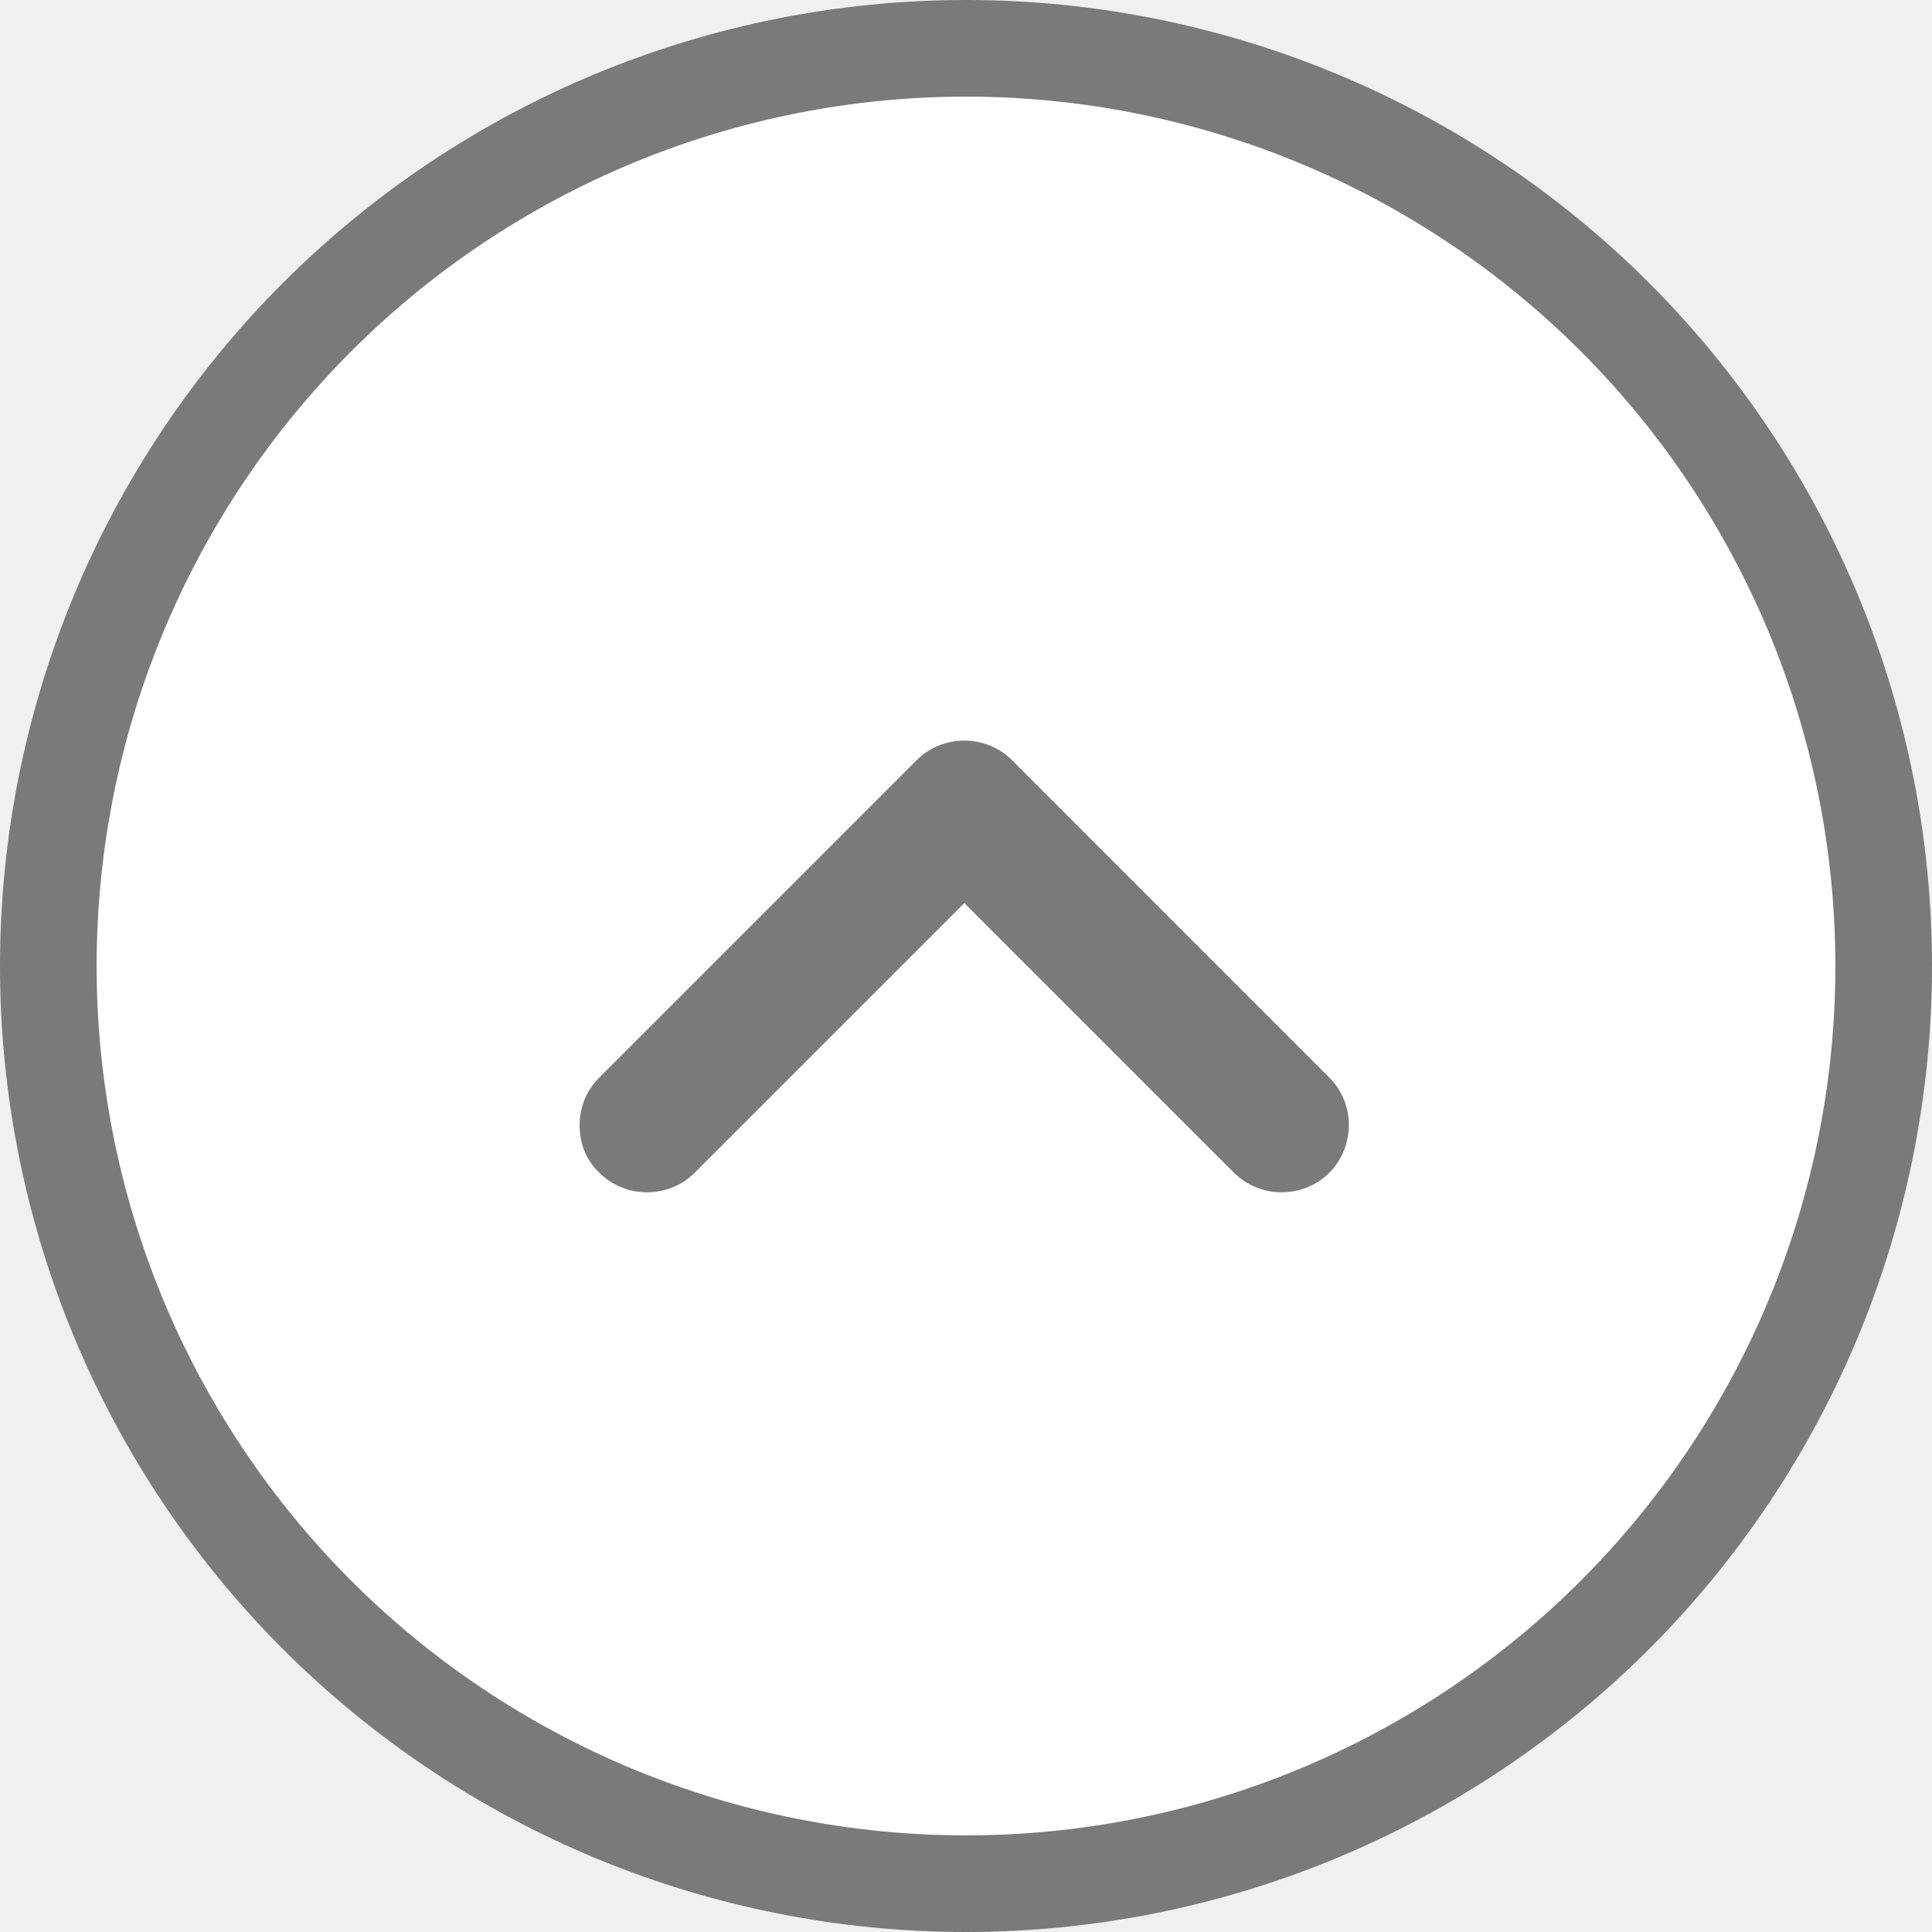
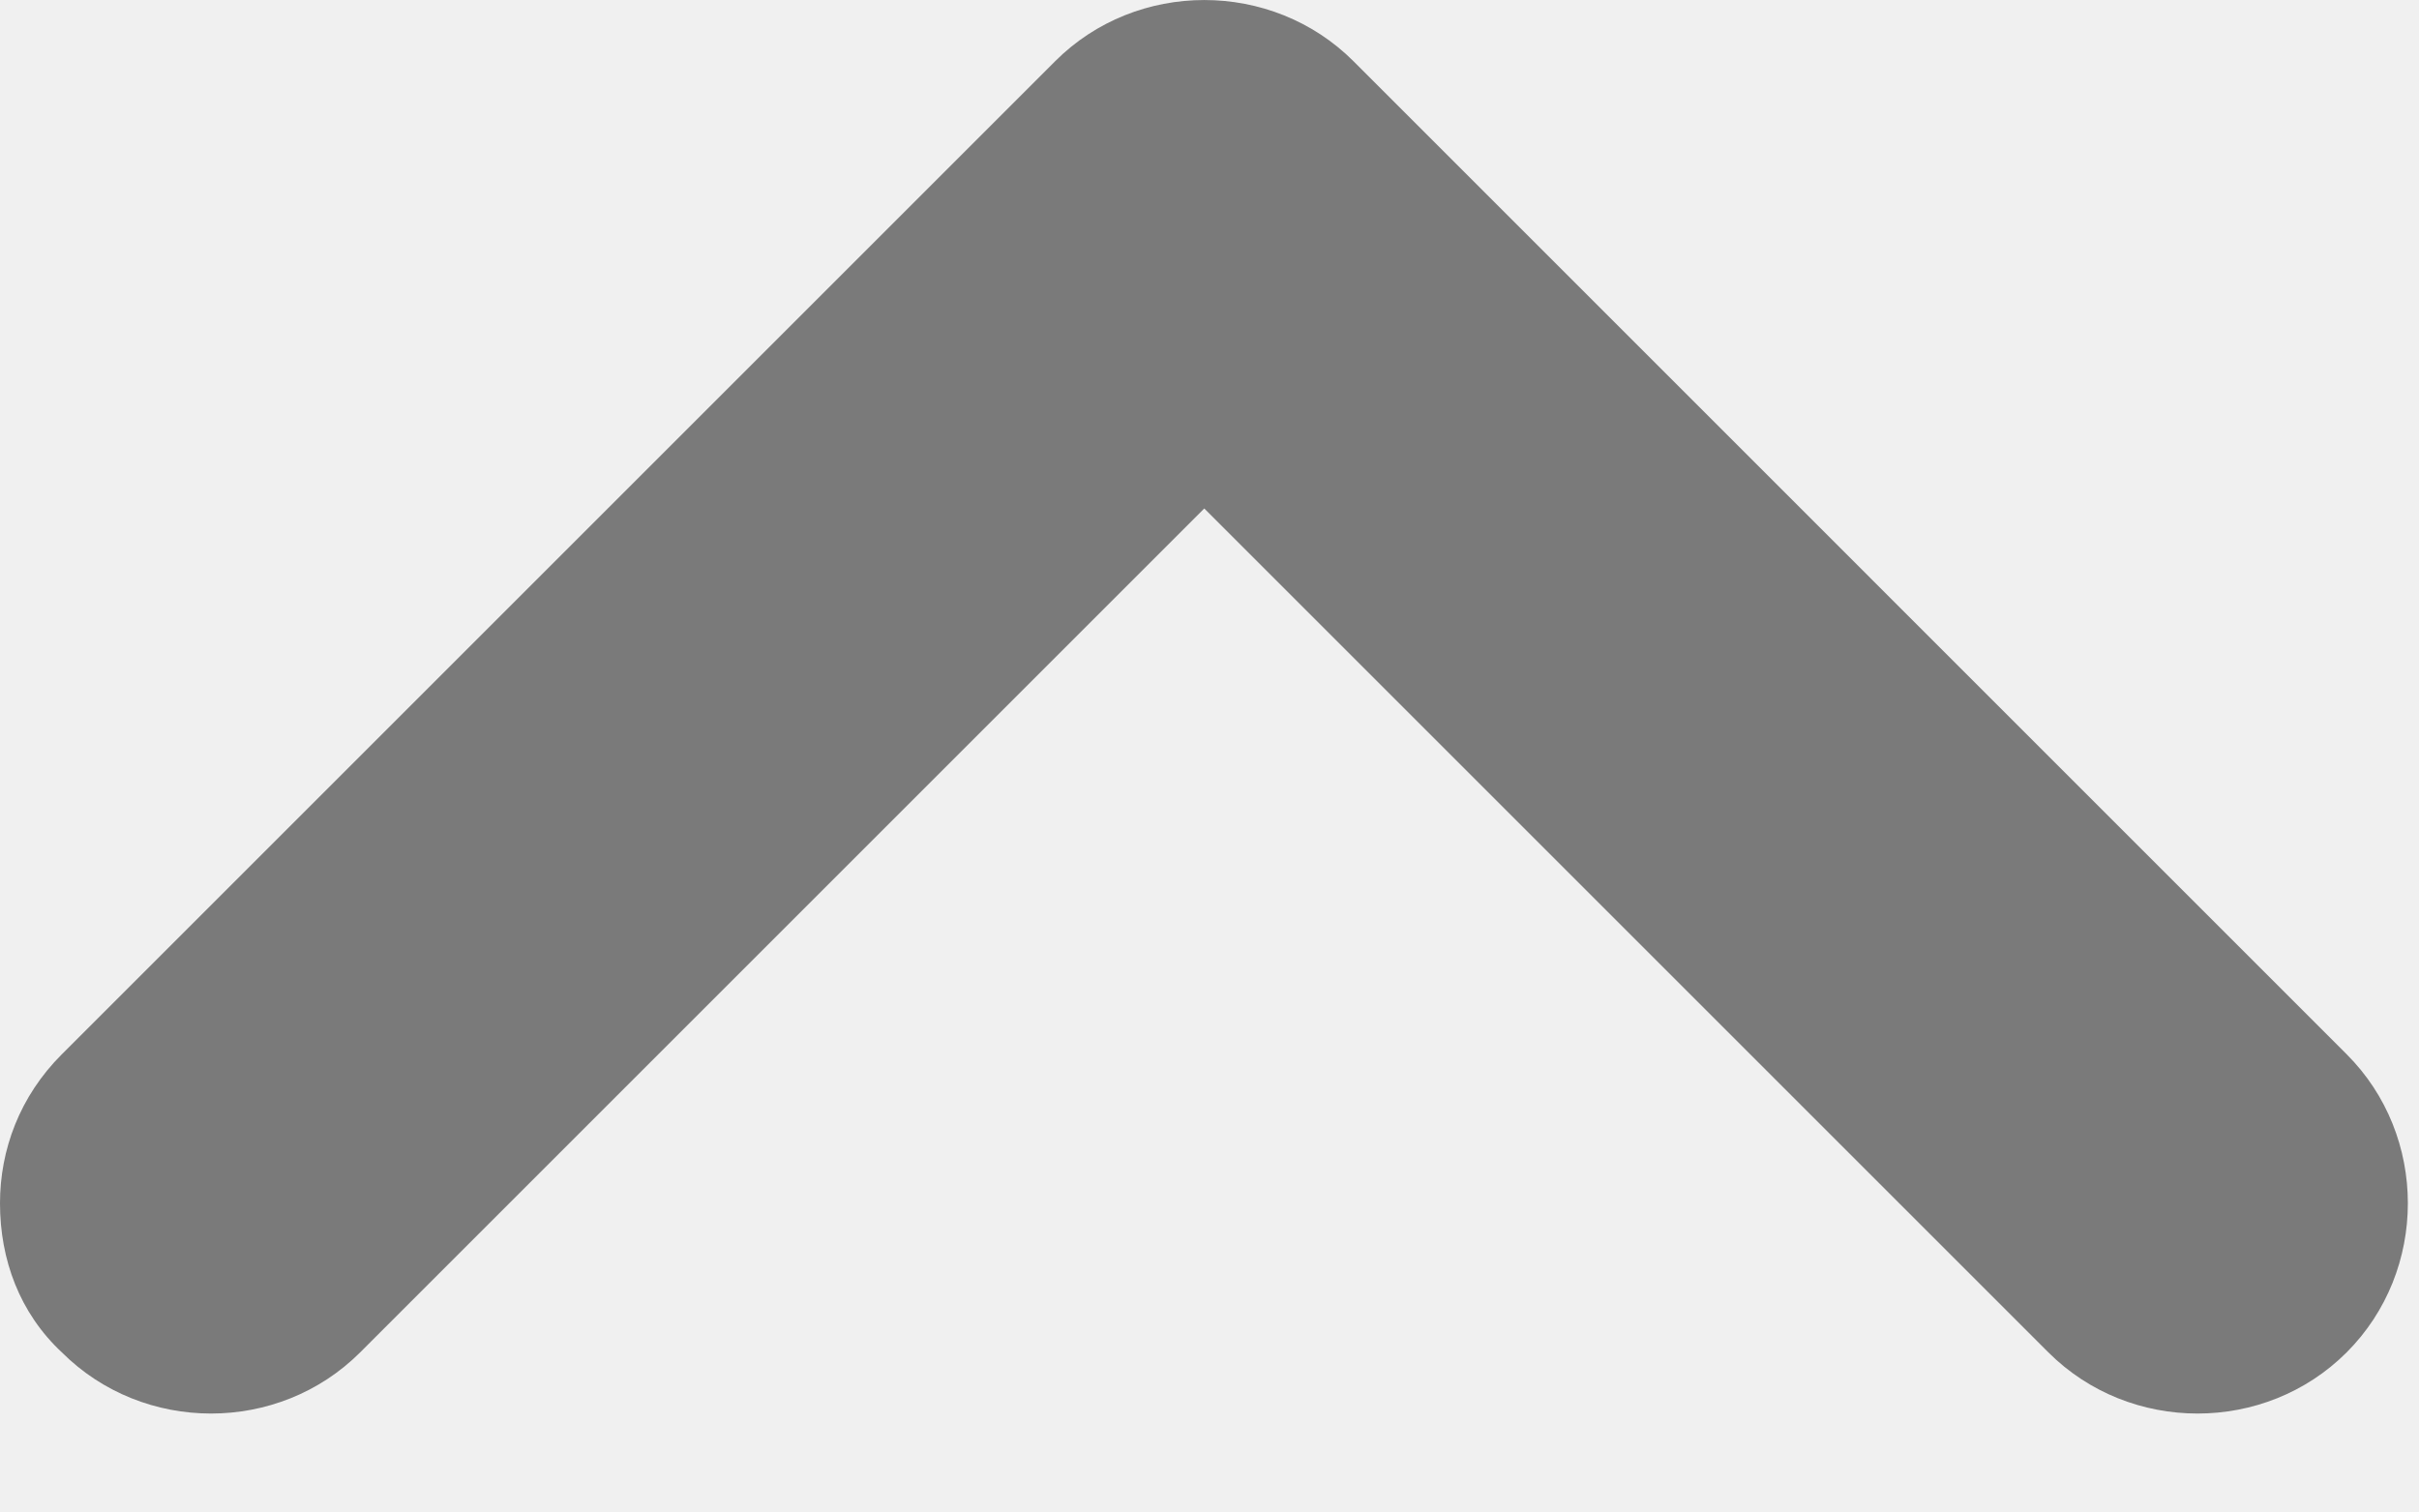
- <svg xmlns="http://www.w3.org/2000/svg" width="60" height="60" viewBox="0 0 60 60" fill="none">
-   <circle cx="30" cy="30" r="30" fill="white" />
-   <path d="M58.5 30C58.5 33.743 57.763 37.449 56.331 40.907C54.898 44.364 52.799 47.506 50.153 50.153C47.506 52.799 44.364 54.898 40.907 56.331C37.449 57.763 33.743 58.5 30 58.5C26.257 58.5 22.551 57.763 19.093 56.331C15.636 54.898 12.494 52.799 9.847 50.153C7.201 47.506 5.102 44.364 3.669 40.907C2.237 37.449 1.5 33.743 1.5 30C1.5 26.257 2.237 22.551 3.669 19.093C5.102 15.636 7.201 12.494 9.847 9.847C12.494 7.201 15.636 5.102 19.093 3.669C22.551 2.237 26.257 1.5 30 1.5C33.743 1.5 37.449 2.237 40.907 3.669C44.364 5.102 47.506 7.201 50.153 9.847C52.799 12.494 54.898 15.636 56.331 19.093C57.763 22.551 58.5 26.257 58.5 30L58.5 30Z" stroke="#E8E8E8" stroke-width="3" stroke-linecap="round" stroke-linejoin="round" />
-   <path d="M58.5 30C58.5 33.743 57.763 37.449 56.331 40.907C54.898 44.364 52.799 47.506 50.153 50.153C47.506 52.799 44.364 54.898 40.907 56.331C37.449 57.763 33.743 58.5 30 58.5C26.257 58.5 22.551 57.763 19.093 56.331C15.636 54.898 12.494 52.799 9.847 50.153C7.201 47.506 5.102 44.364 3.669 40.907C2.237 37.449 1.5 33.743 1.5 30C1.5 26.257 2.237 22.551 3.669 19.093C5.102 15.636 7.201 12.494 9.847 9.847C12.494 7.201 15.636 5.102 19.093 3.669C22.551 2.237 26.257 1.5 30 1.5C33.743 1.5 37.449 2.237 40.907 3.669C44.364 5.102 47.506 7.201 50.153 9.847C52.799 12.494 54.898 15.636 56.331 19.093C57.763 22.551 58.5 26.257 58.5 30L58.5 30Z" stroke="#7A7A7A" stroke-width="3" stroke-linecap="round" stroke-linejoin="round" />
-   <path d="M18 34.941C18 34.411 18.195 33.88 18.614 33.462L28.469 23.607C29.278 22.798 30.618 22.798 31.428 23.607L41.282 33.462C42.092 34.271 42.092 35.611 41.282 36.421C40.473 37.23 39.133 37.23 38.323 36.421L29.948 28.046L21.573 36.421C20.764 37.23 19.424 37.23 18.614 36.421C18.195 36.03 18 35.5 18 34.941Z" fill="#7A7A7A" />
+ <svg xmlns="http://www.w3.org/2000/svg" width="24" height="15" viewBox="0 0 24 15" fill="none">
+   <path d="M-4.05763e-05 11.941C-4.05531e-05 11.411 0.195 10.88 0.614 10.462L10.469 0.607C11.278 -0.202 12.618 -0.202 13.428 0.607L23.282 10.462C24.092 11.271 24.092 12.611 23.282 13.421C22.473 14.23 21.133 14.23 20.323 13.421L11.948 5.046L3.573 13.421C2.764 14.23 1.424 14.23 0.614 13.421C0.195 13.03 -4.06007e-05 12.5 -4.05763e-05 11.941Z" fill="#7A7A7A" />
</svg>
